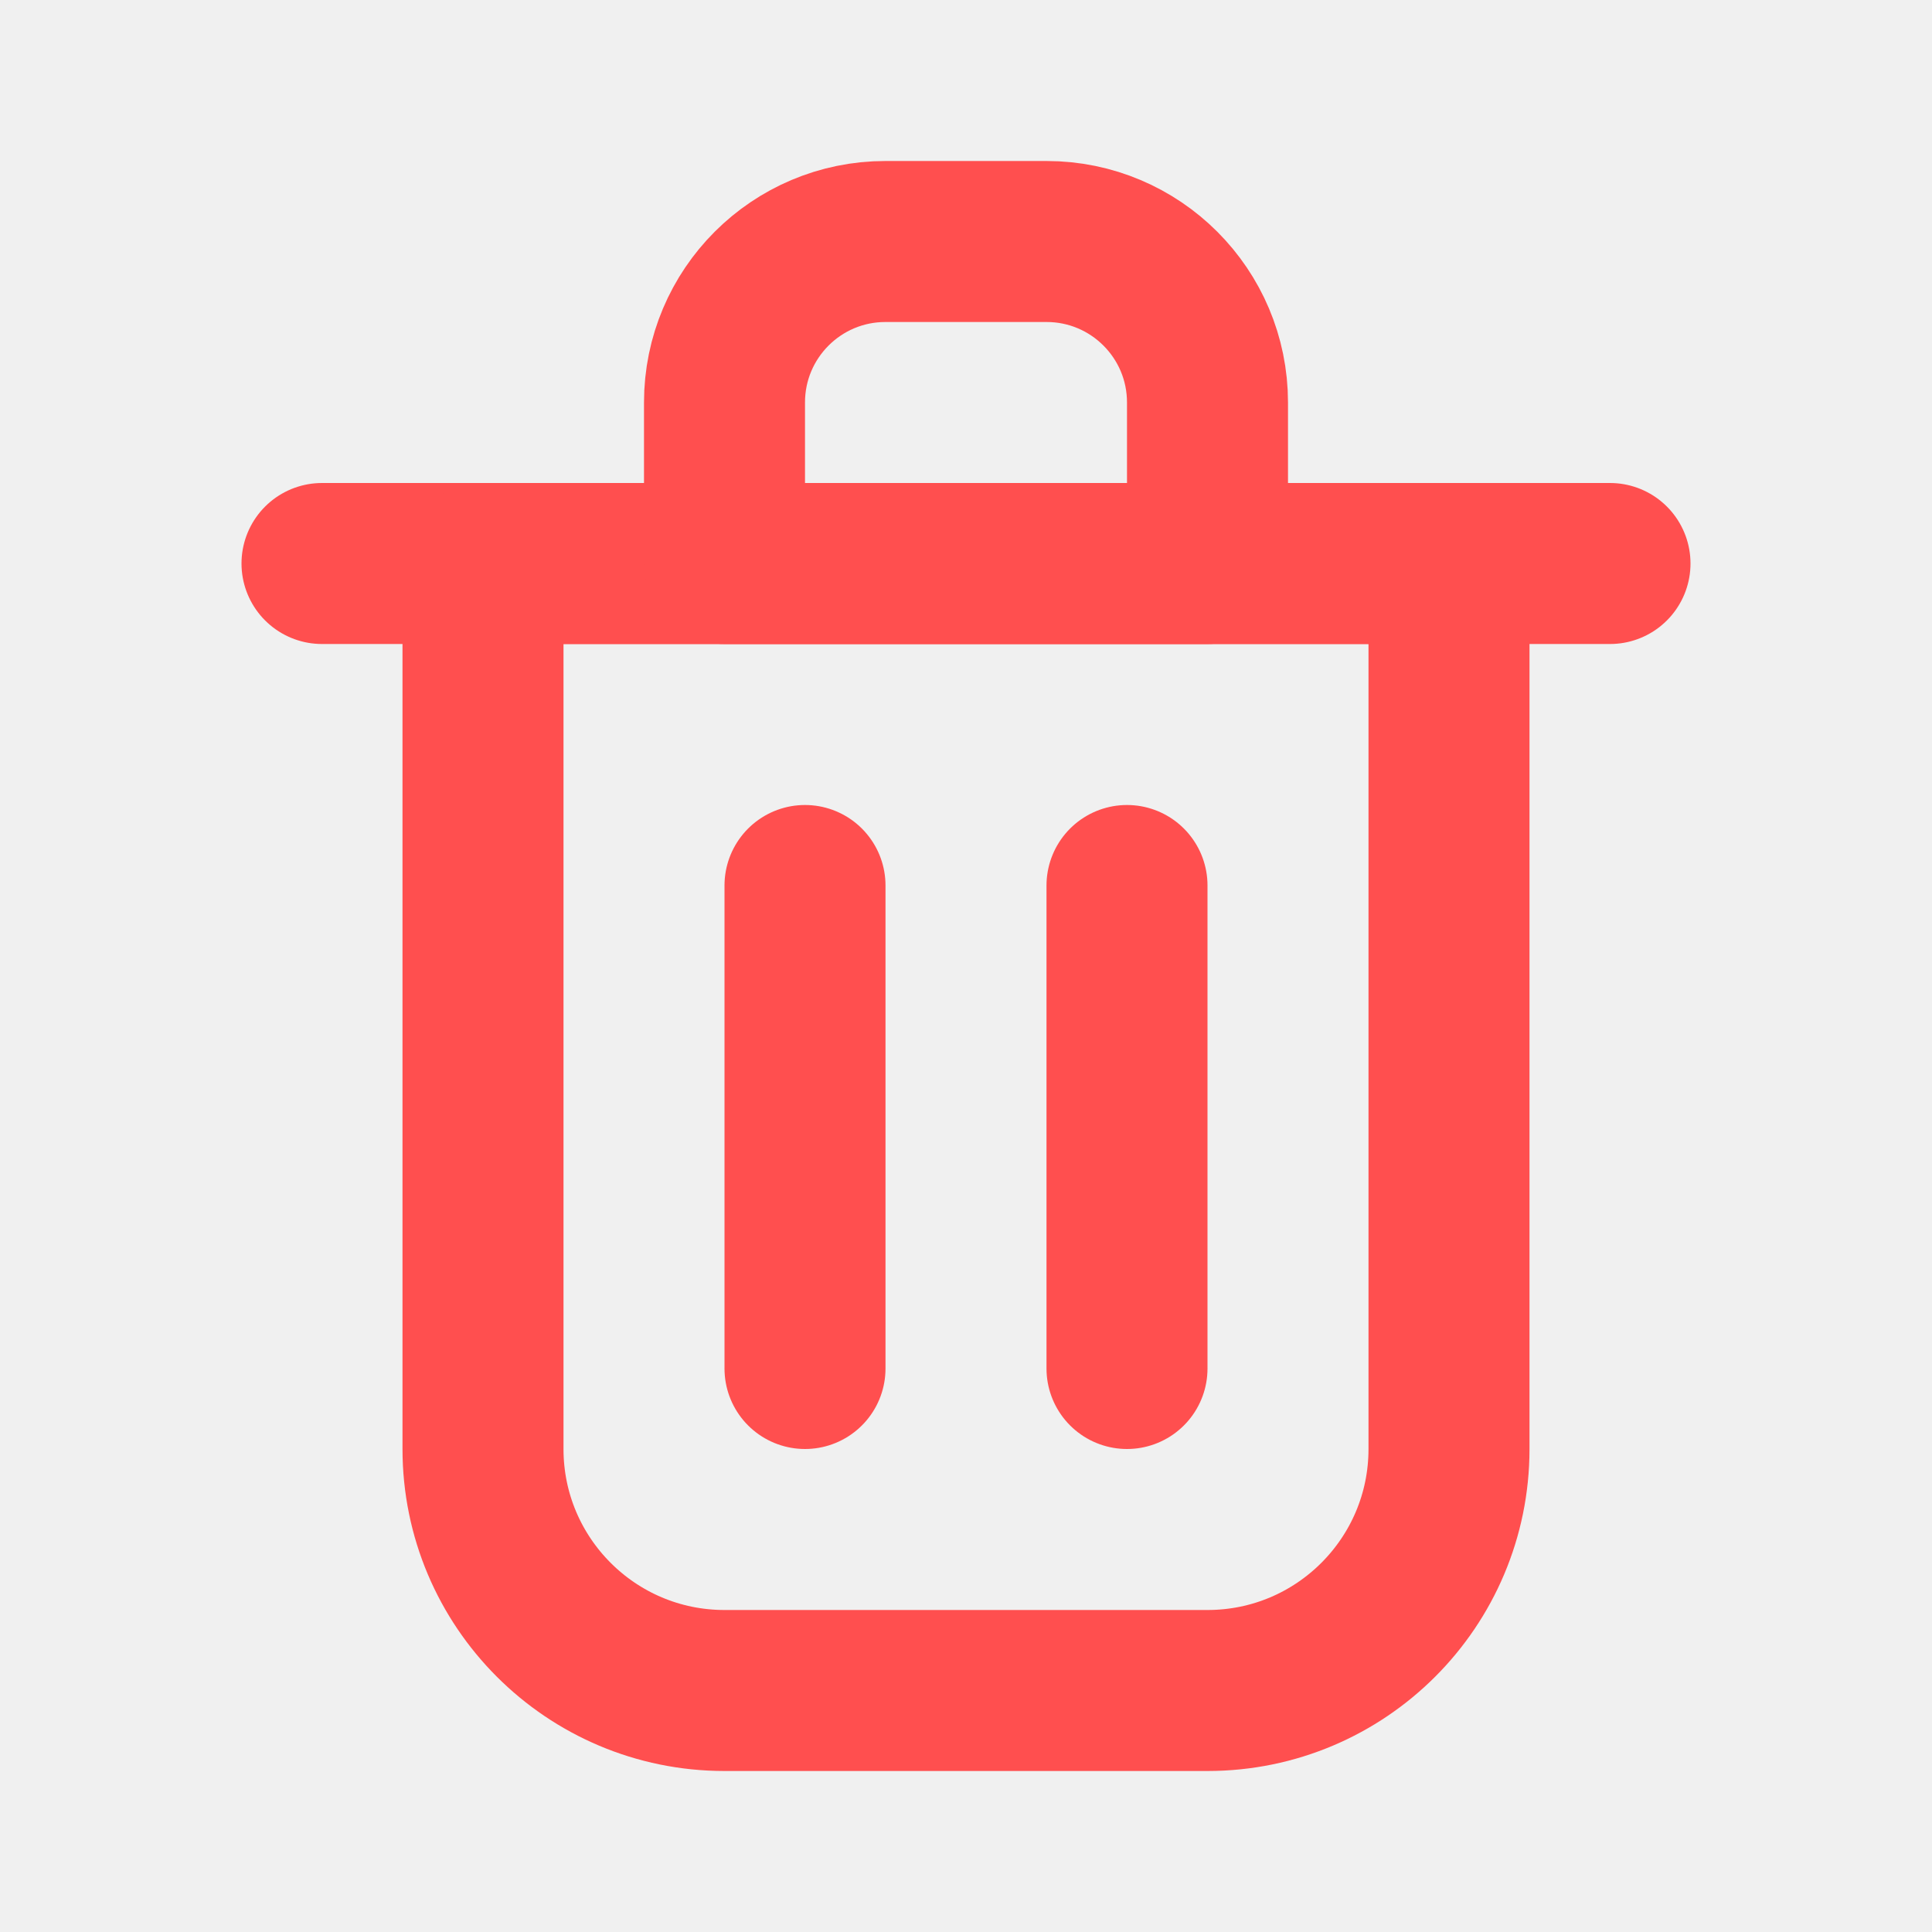
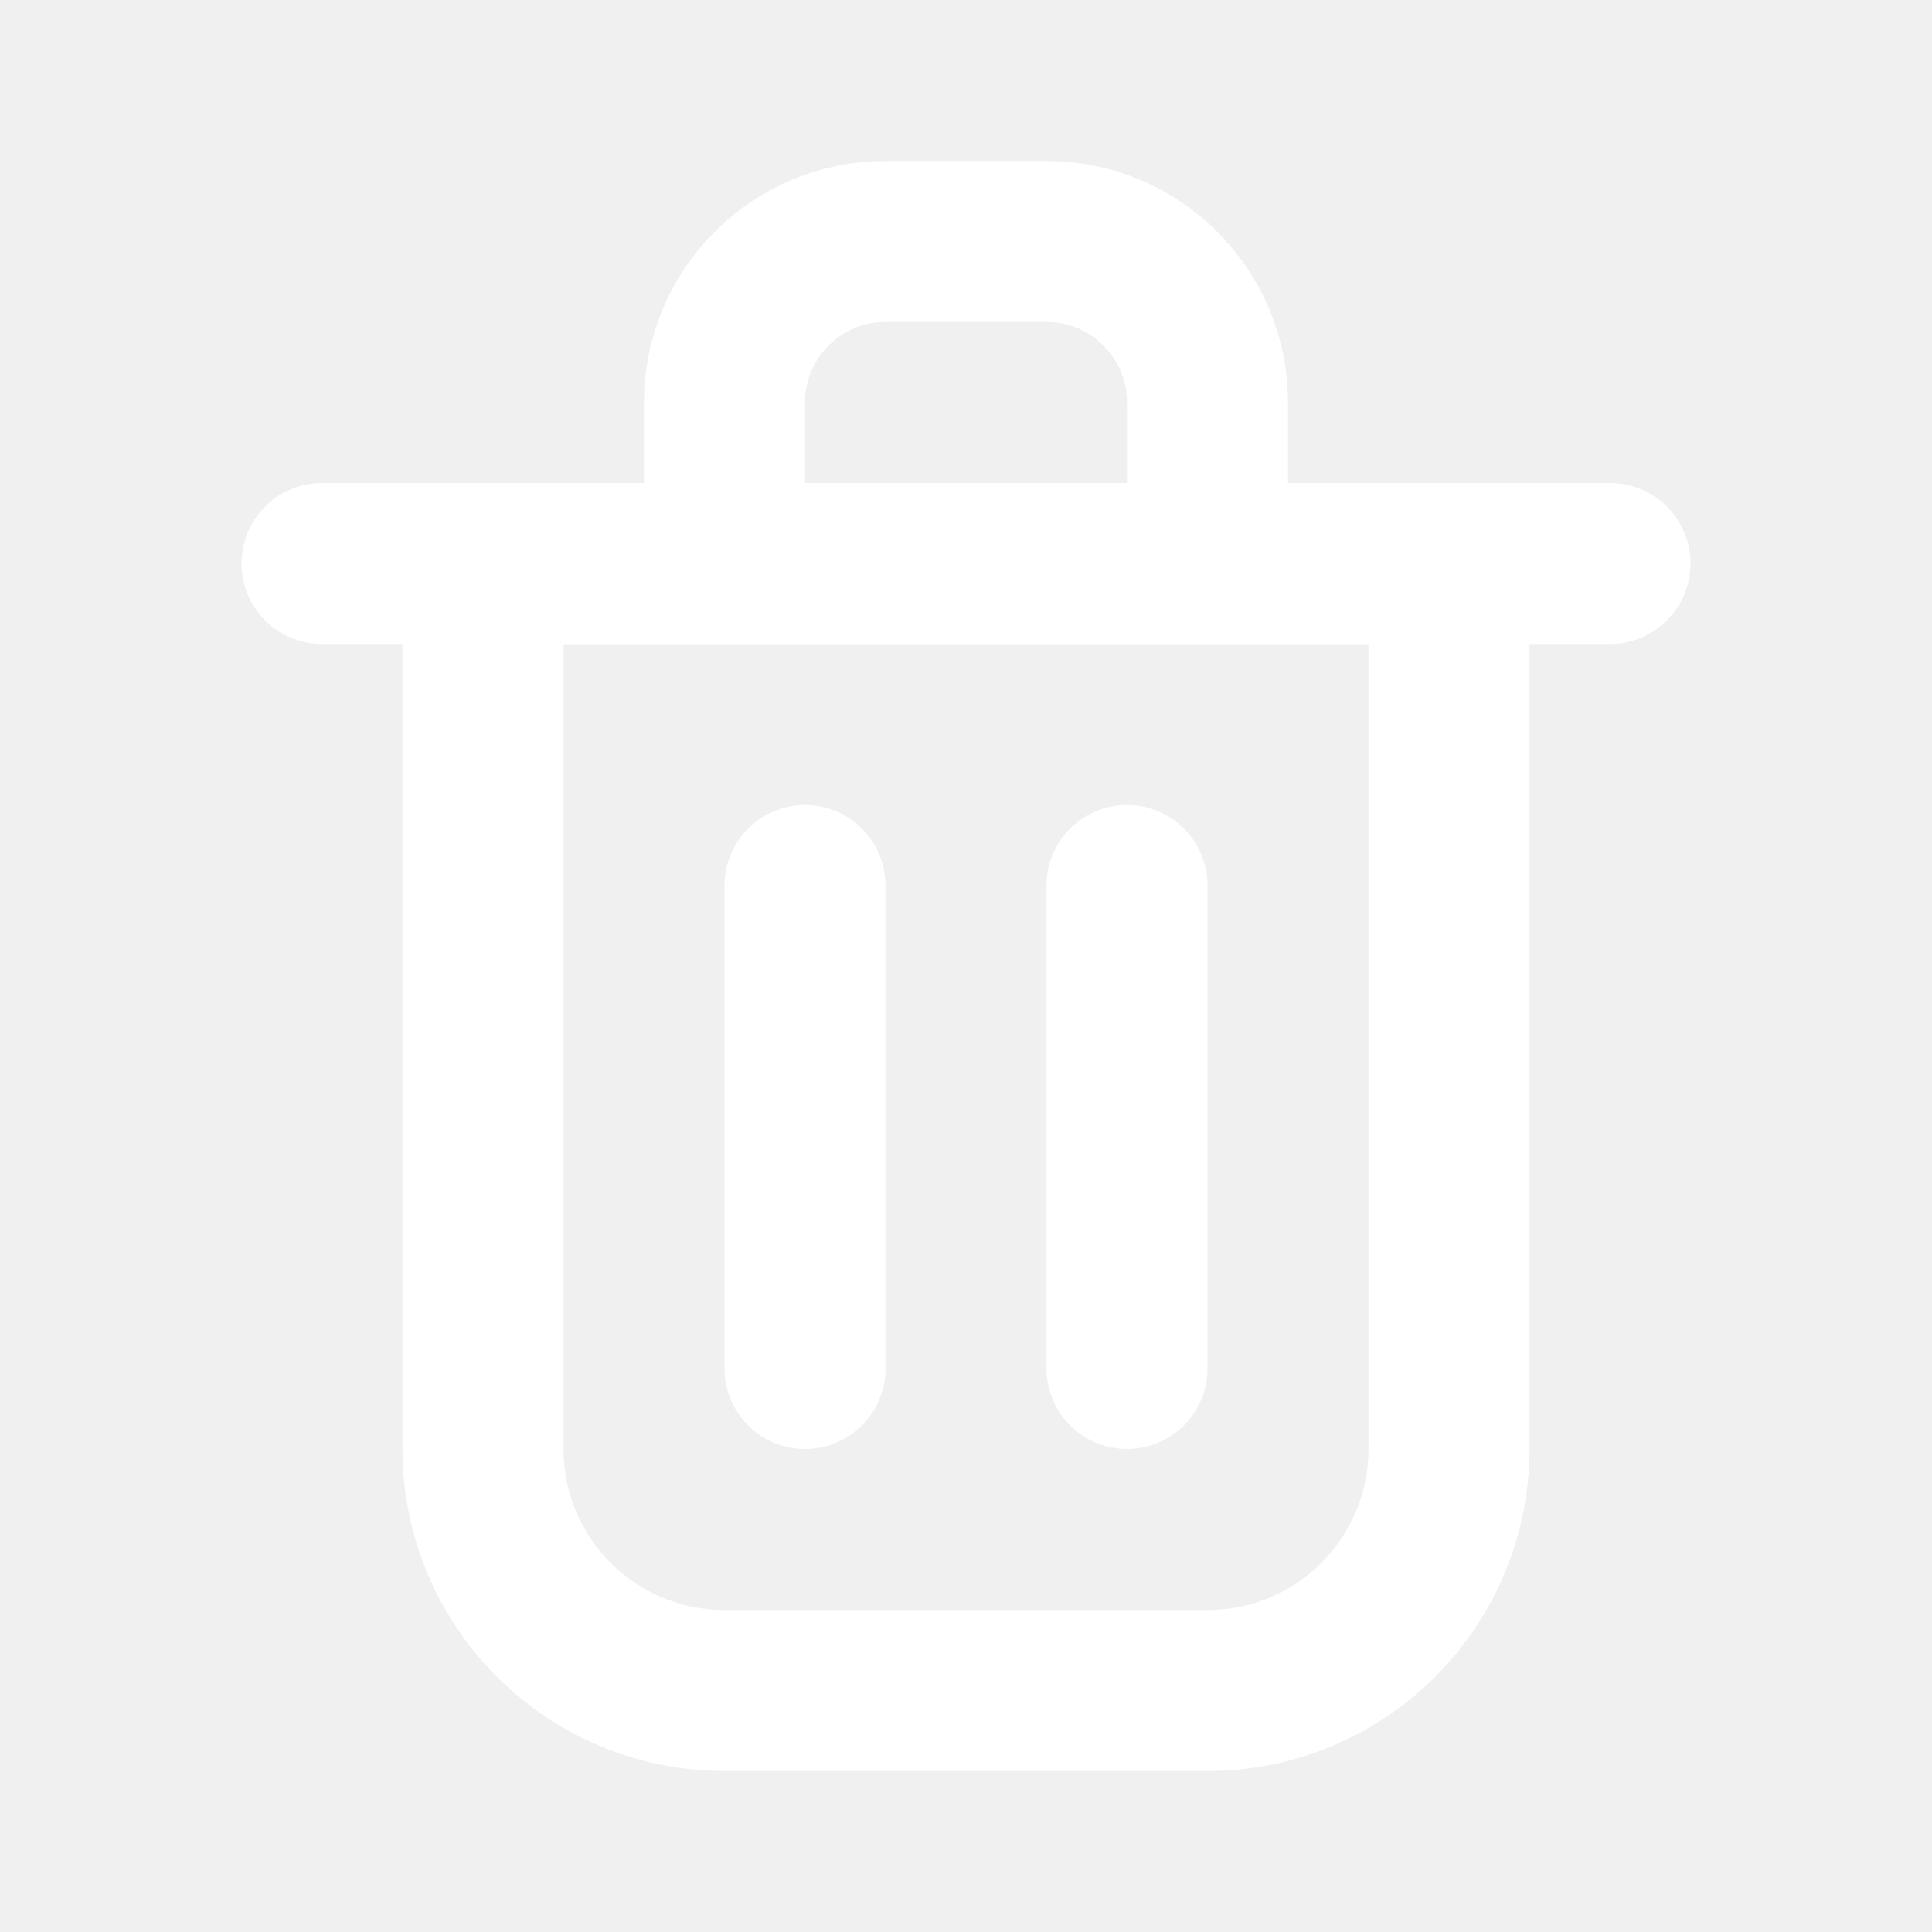
<svg xmlns="http://www.w3.org/2000/svg" width="800px" height="800px" viewBox="0 0 24 24" fill="none">
-   <path d="M10 11V17" stroke="#ff4f4fff" stroke-width="2" stroke-linecap="round" stroke-linejoin="round" />
-   <path d="M14 11V17" stroke="#ff4f4fff" stroke-width="2" stroke-linecap="round" stroke-linejoin="round" />
-   <path d="M4 7H20" stroke="#ff4f4fff" stroke-width="2" stroke-linecap="round" stroke-linejoin="round" />
-   <path d="M6 7H12H18V18C18 19.657 16.657 21 15 21H9C7.343 21 6 19.657 6 18V7Z" stroke="#ff4f4fff" stroke-width="2" stroke-linecap="round" stroke-linejoin="round" />
-   <path d="M9 5C9 3.895 9.895 3 11 3H13C14.105 3 15 3.895 15 5V7H9V5Z" stroke="#ff4f4fff" stroke-width="2" stroke-linecap="round" stroke-linejoin="round" />
+   <path d="M10 11V17" stroke="#ffffff" stroke-width="2" stroke-linecap="round" stroke-linejoin="round" />
+   <path d="M14 11V17" stroke="#ffffff" stroke-width="2" stroke-linecap="round" stroke-linejoin="round" />
+   <path d="M4 7H20" stroke="#ffffff" stroke-width="2" stroke-linecap="round" stroke-linejoin="round" />
+   <path d="M6 7H12H18V18C18 19.657 16.657 21 15 21H9C7.343 21 6 19.657 6 18V7Z" stroke="#ffffff" stroke-width="2" stroke-linecap="round" stroke-linejoin="round" />
+   <path d="M9 5C9 3.895 9.895 3 11 3H13C14.105 3 15 3.895 15 5V7H9V5Z" stroke="#ffffff" stroke-width="2" stroke-linecap="round" stroke-linejoin="round" />
</svg>
